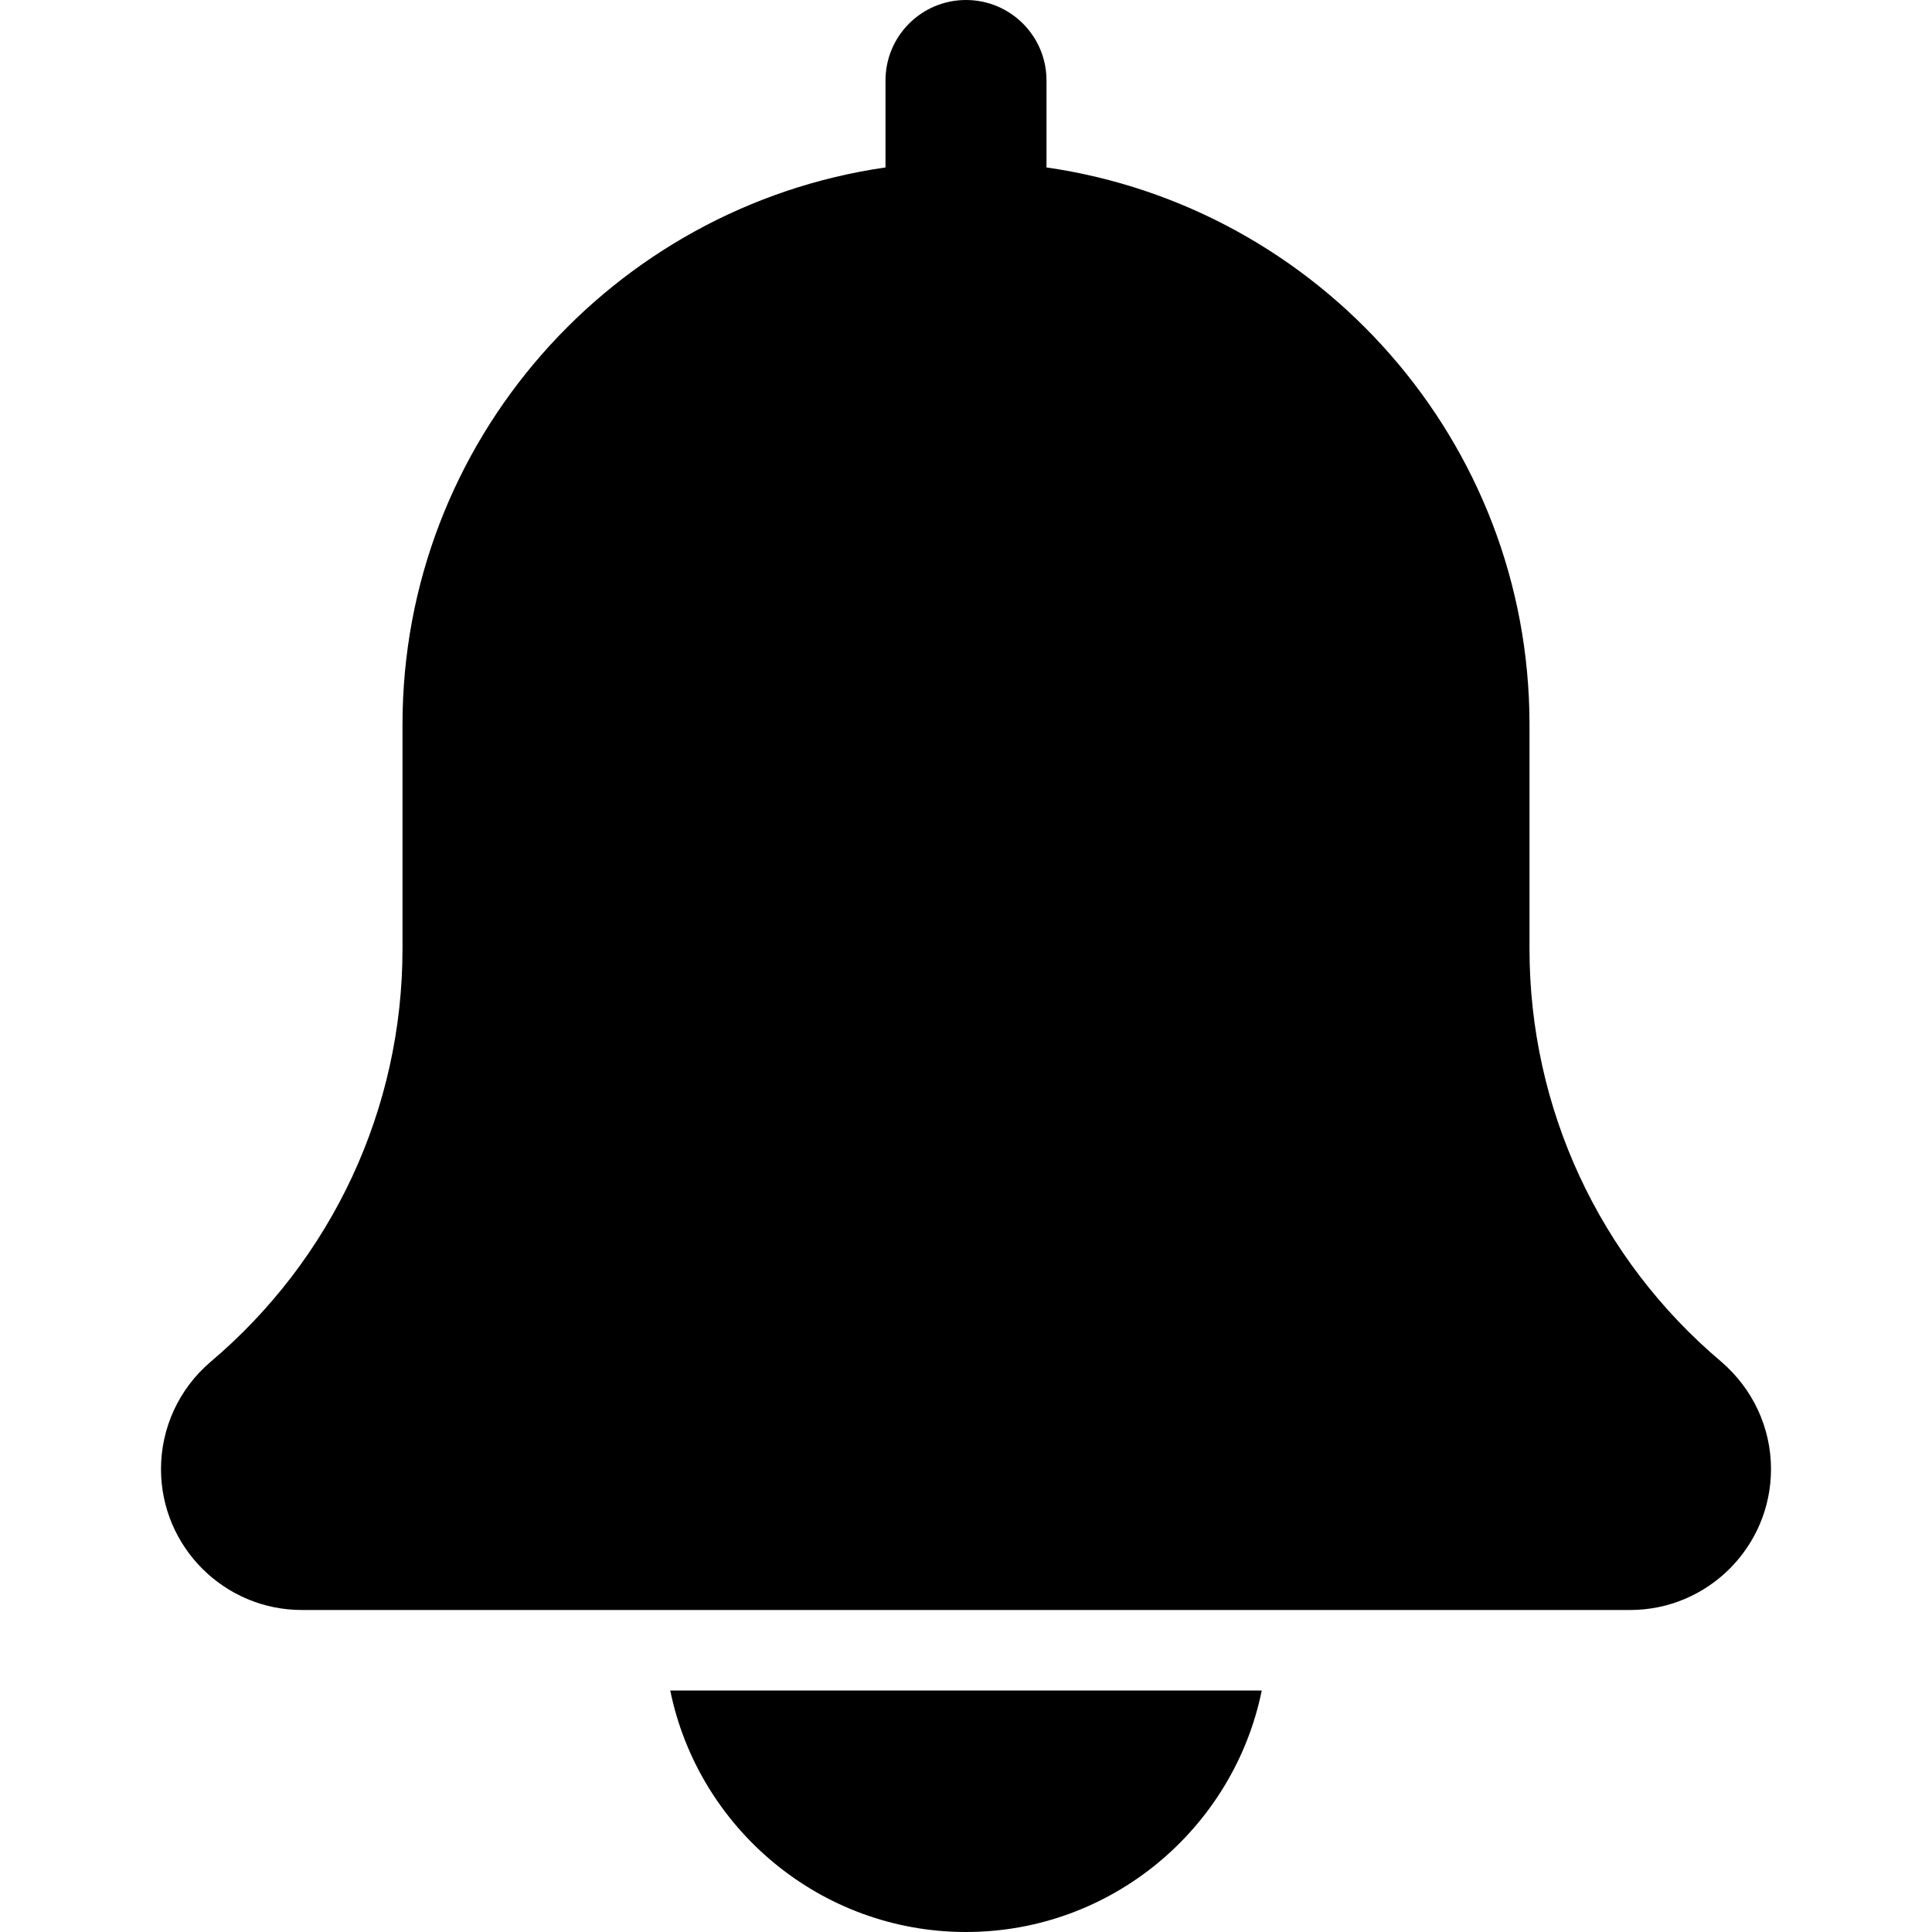
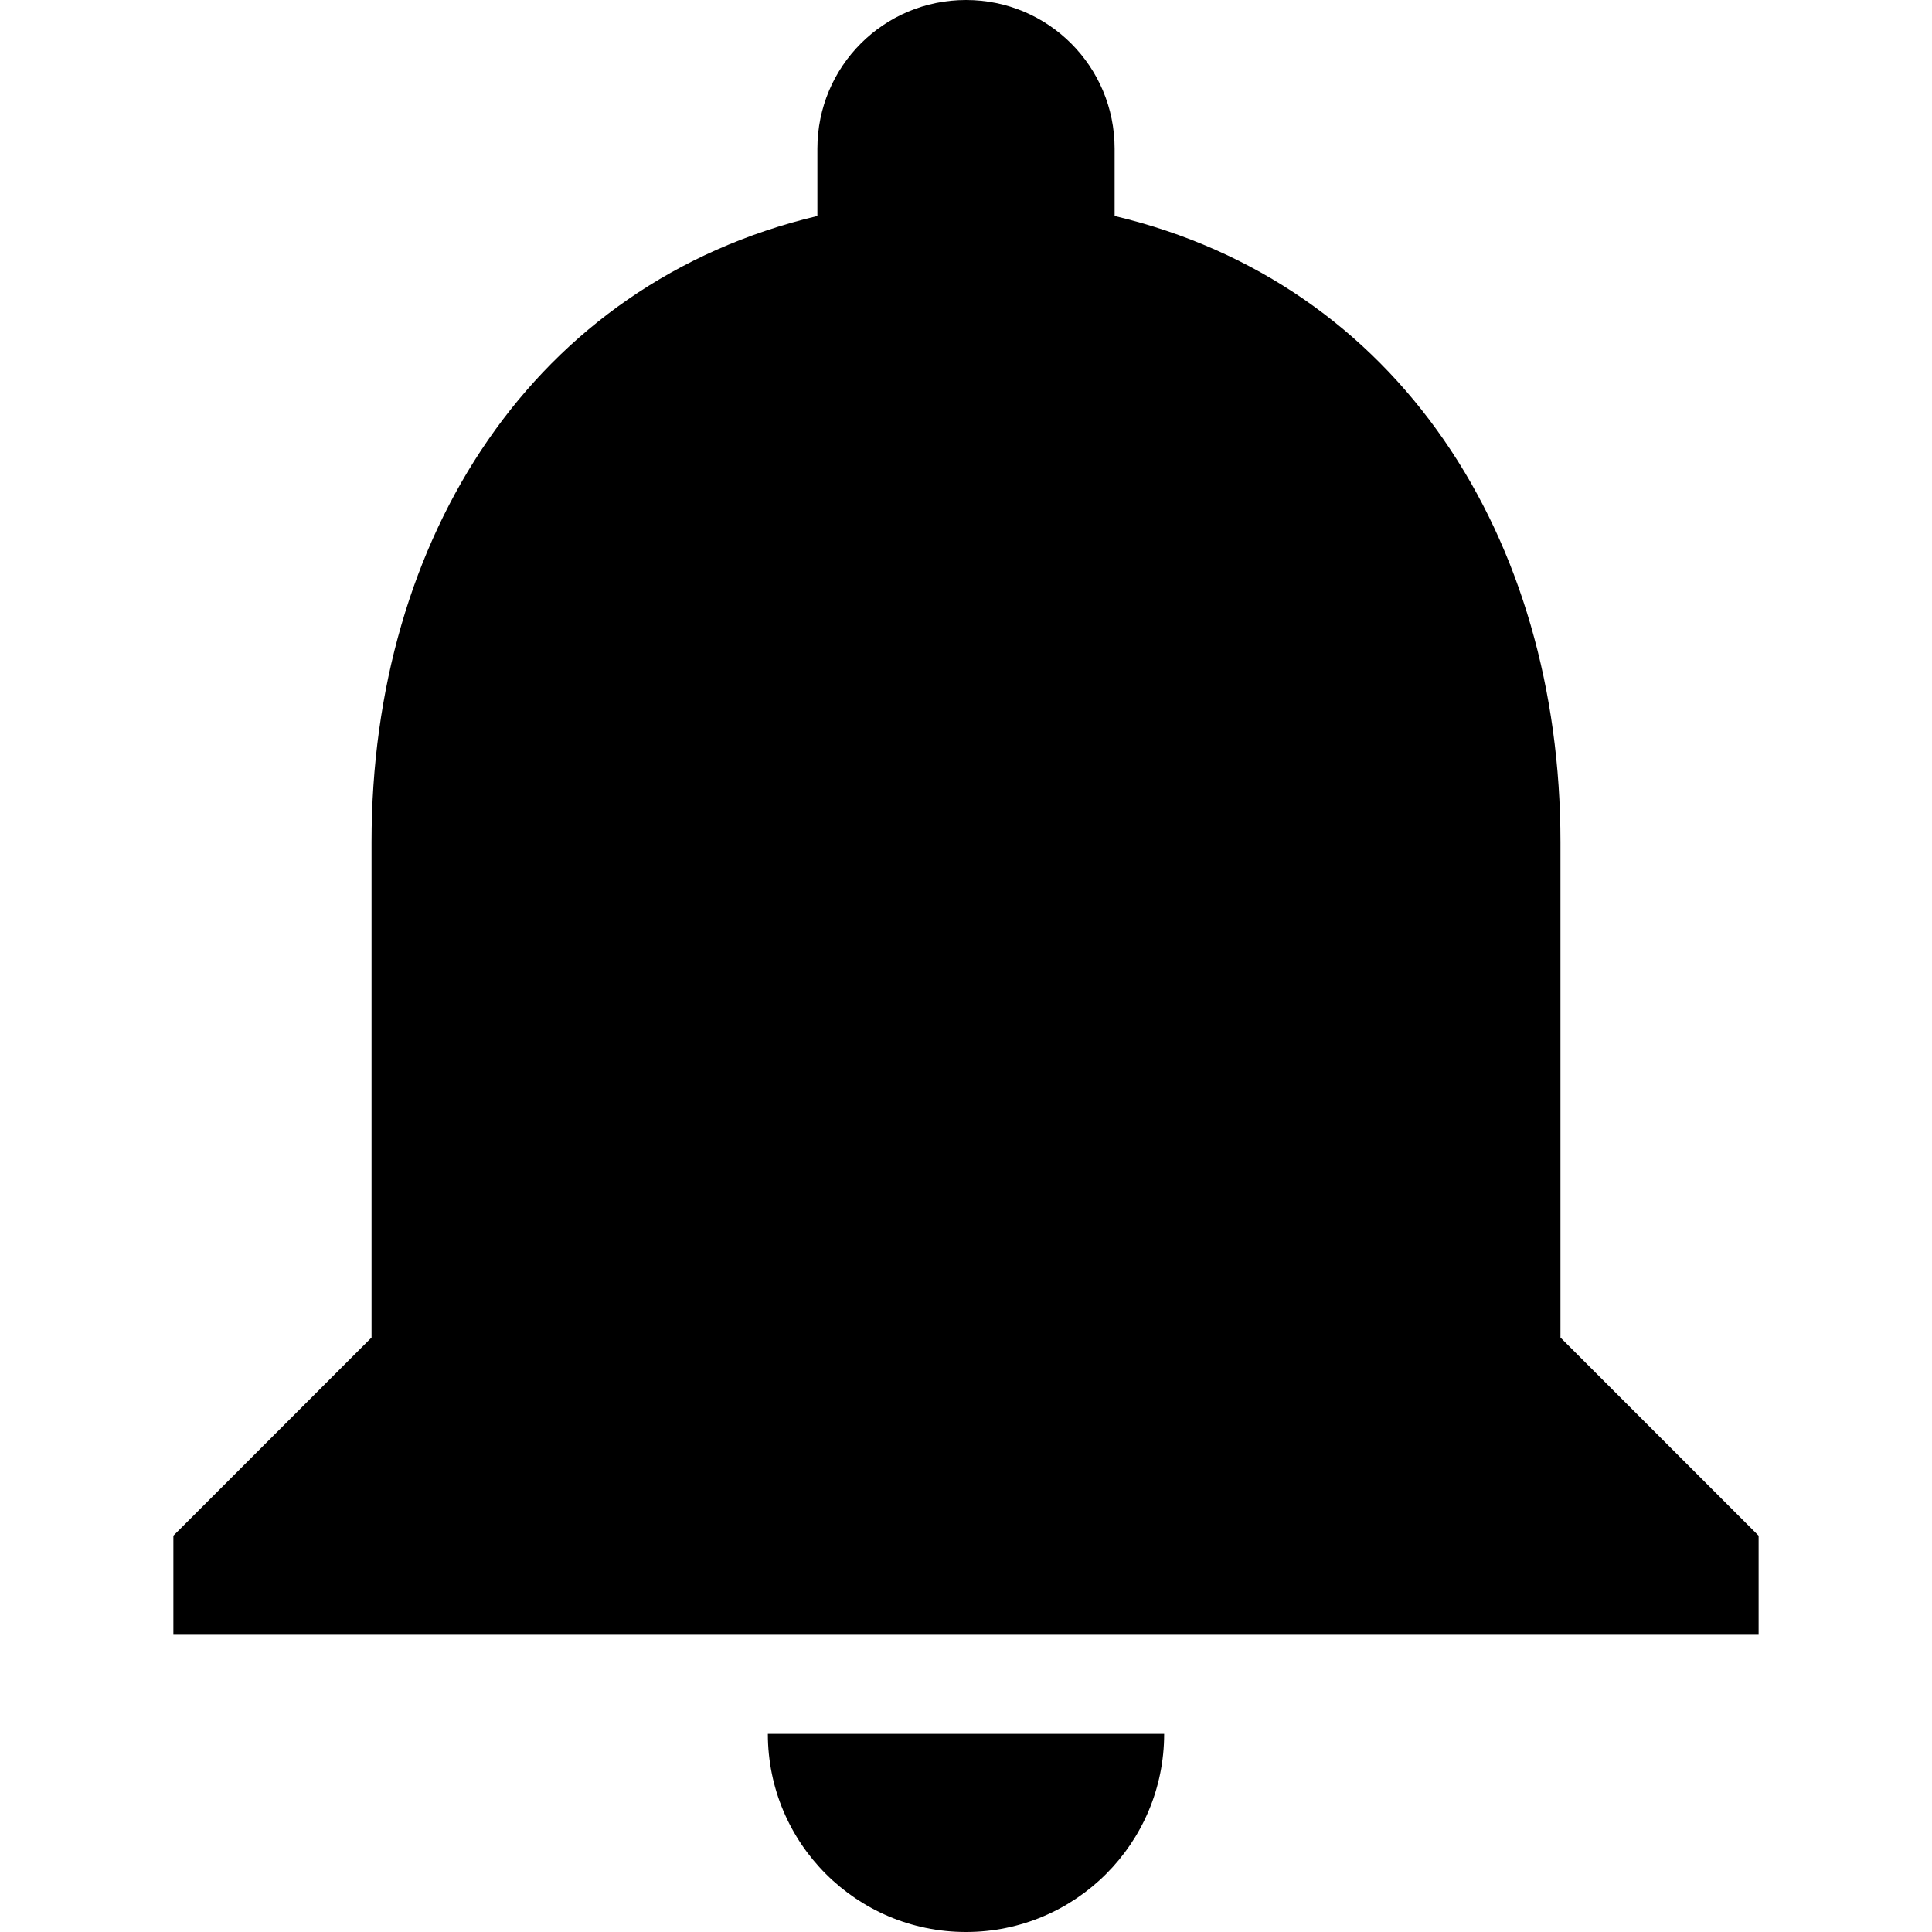
- <svg xmlns="http://www.w3.org/2000/svg" id="Layer_4" enable-background="new 0 0 24 24" height="512" viewBox="0 0 24 24" width="512">
+ <svg xmlns="http://www.w3.org/2000/svg" version="1.1" id="Capa_1" x="0px" y="0px" viewBox="0 0 416 416" style="enable-background:new 0 0 416 416;" xml:space="preserve">
  <g>
-     <path d="m21.379 16.913c-1.512-1.278-2.379-3.146-2.379-5.125v-2.788c0-3.519-2.614-6.432-6-6.92v-1.08c0-.553-.448-1-1-1s-1 .447-1 1v1.08c-3.387.488-6 3.401-6 6.92v2.788c0 1.979-.867 3.847-2.388 5.133-.389.333-.612.817-.612 1.329 0 .965.785 1.75 1.75 1.75h16.5c.965 0 1.75-.785 1.75-1.75 0-.512-.223-.996-.621-1.337z" />
-     <path d="m12 24c1.811 0 3.326-1.291 3.674-3h-7.348c.348 1.709 1.863 3 3.674 3z" />
+     <g>
+       <g>
+         <path d="M208,416c23.573,0,42.667-19.093,42.667-42.667h-85.333C165.333,396.907,184.427,416,208,416z" />
+         <path d="M336,288V181.333c0-65.6-34.88-120.32-96-134.827V32c0-17.707-14.293-32-32-32s-32,14.293-32,32v14.507     c-61.12,14.507-96,69.227-96,134.827V288l-42.667,42.667V352h341.333v-21.333L336,288z" />
+       </g>
+     </g>
  </g>
+   <g>
+ </g>
+   <g>
+ </g>
+   <g>
+ </g>
+   <g>
+ </g>
+   <g>
+ </g>
+   <g>
+ </g>
+   <g>
+ </g>
+   <g>
+ </g>
+   <g>
+ </g>
+   <g>
+ </g>
+   <g>
+ </g>
+   <g>
+ </g>
+   <g>
+ </g>
+   <g>
+ </g>
+   <g>
+ </g>
</svg>
